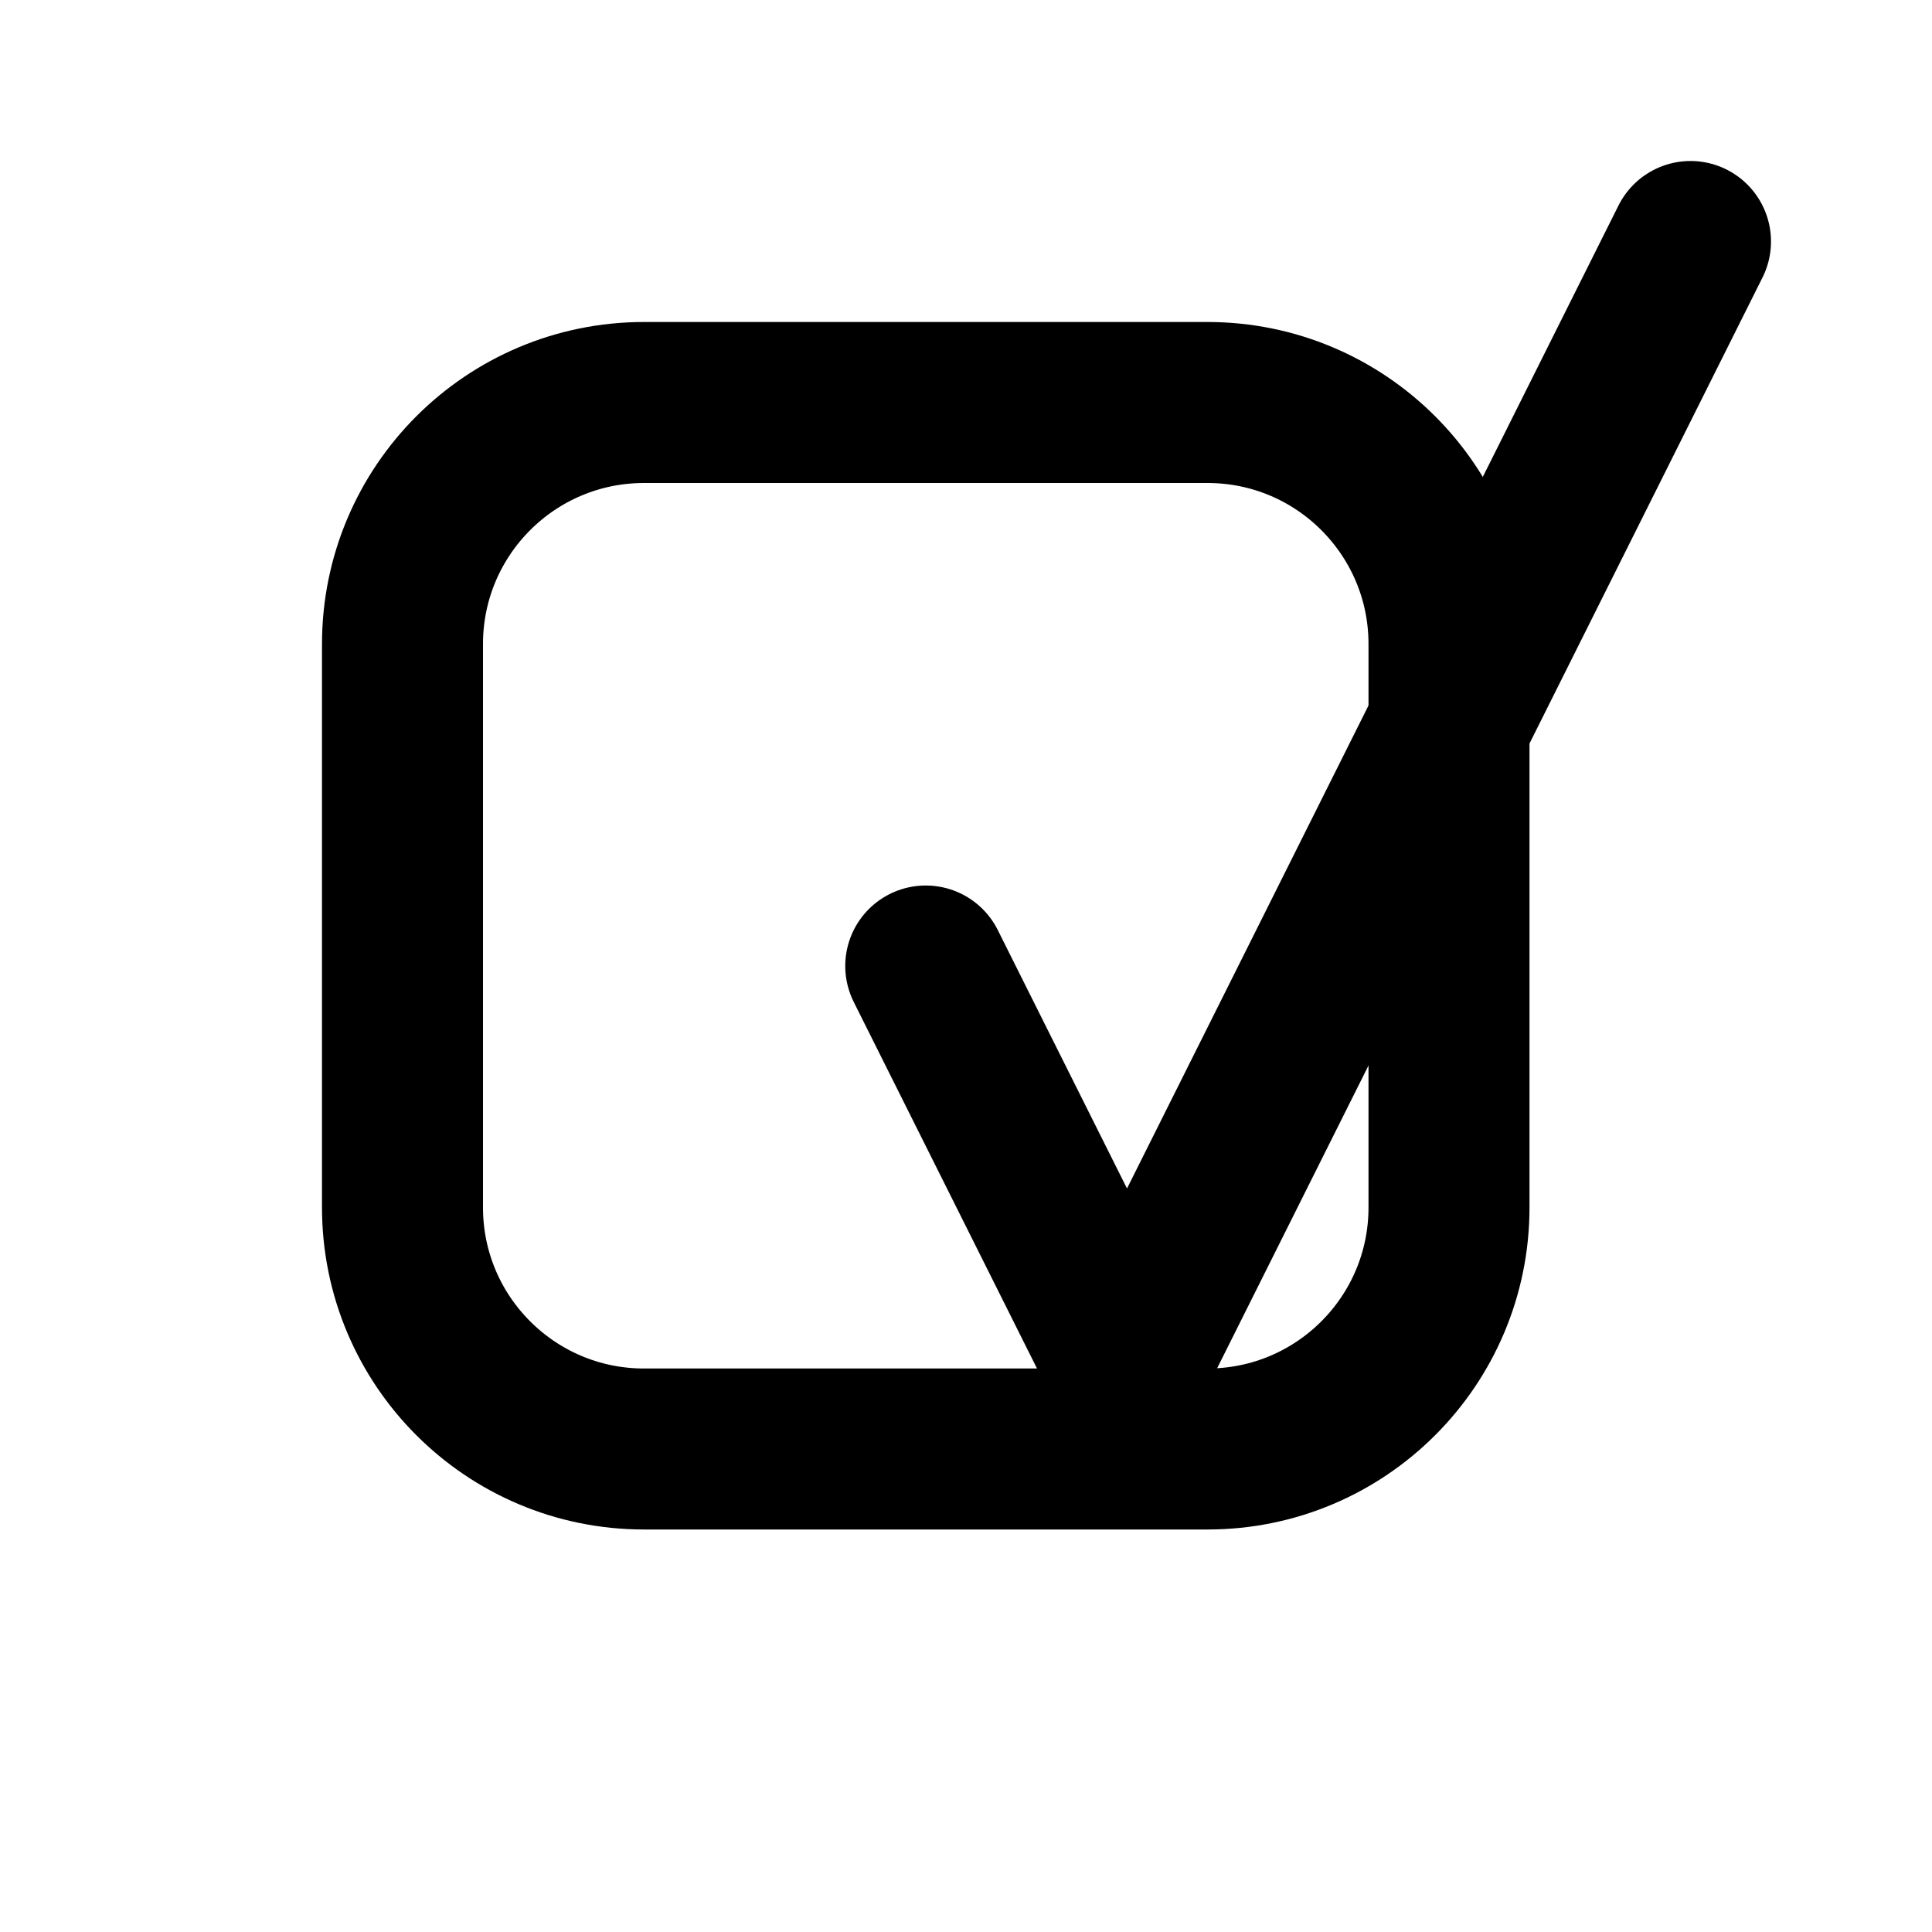
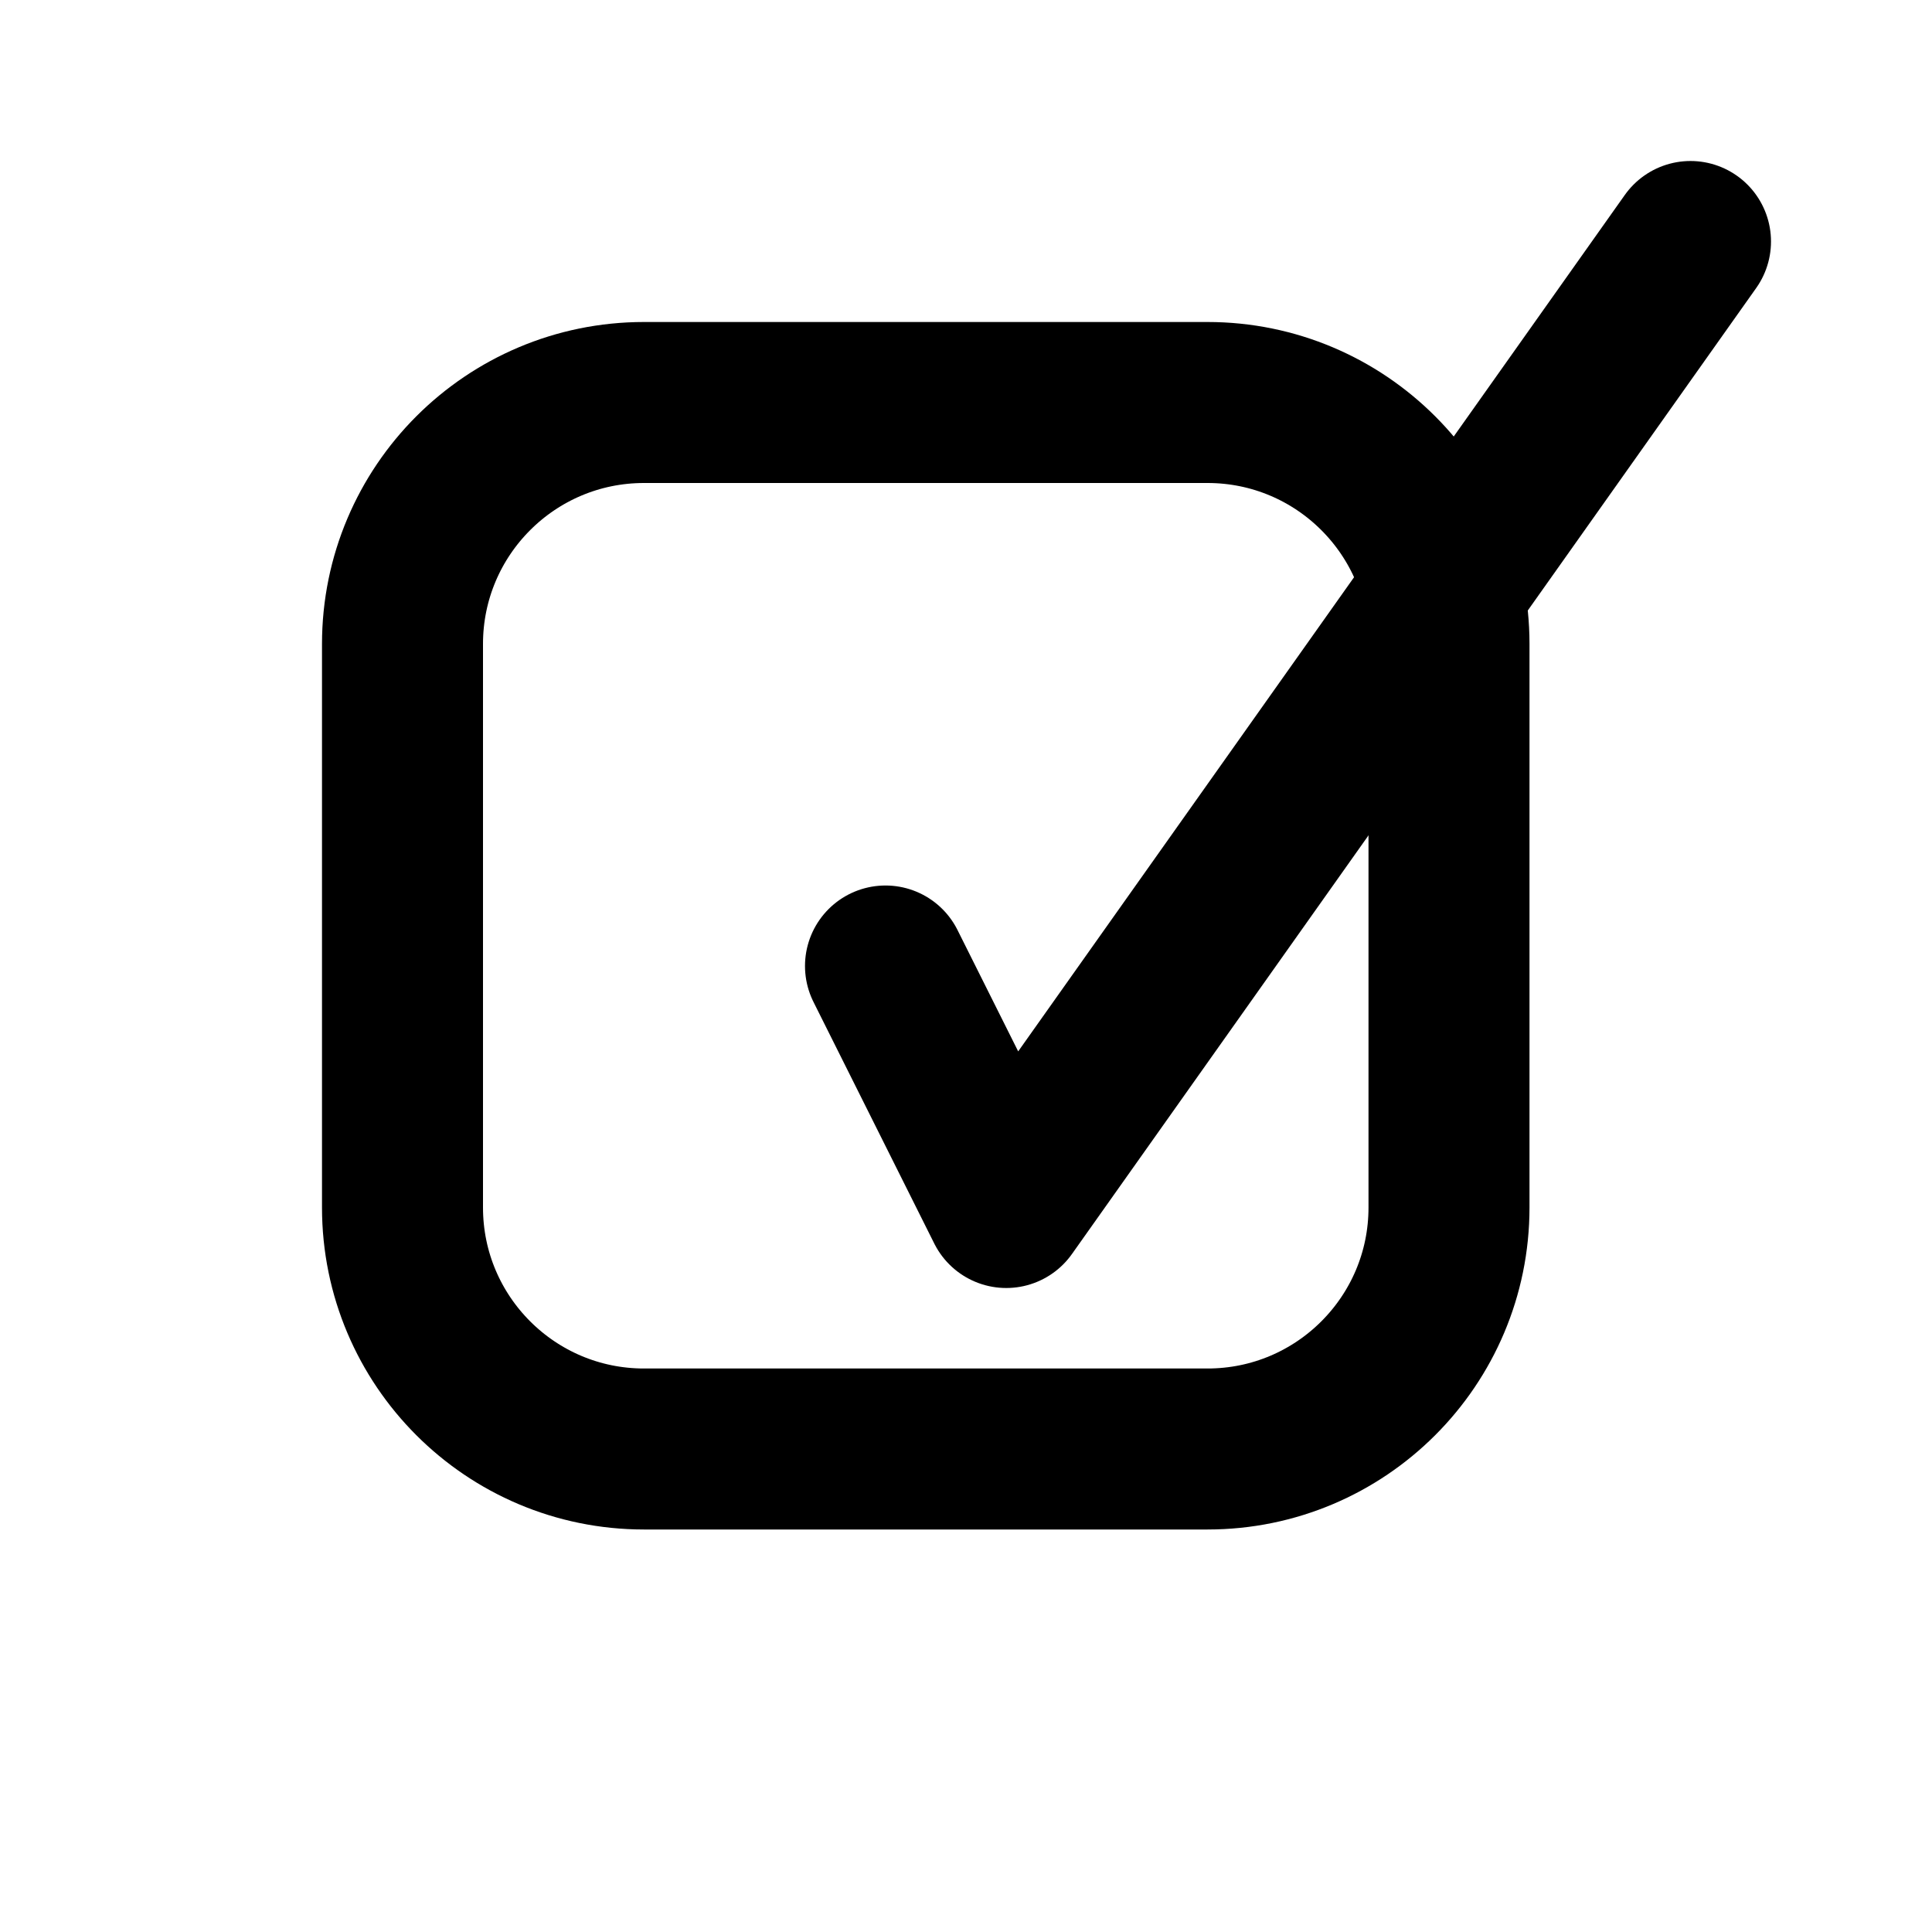
<svg xmlns="http://www.w3.org/2000/svg" viewBox="0 0 24 24" fill="none" stroke="currentColor" stroke-width="2" stroke-linecap="round" stroke-linejoin="round">
  <rect x="5" y="5" width="13" height="13" rx="3" />
-   <path d="M11.5,12l2.5,5l7,-14" />
+   <path d="M11,12l1.5,3l8.5,-12" />
</svg>
